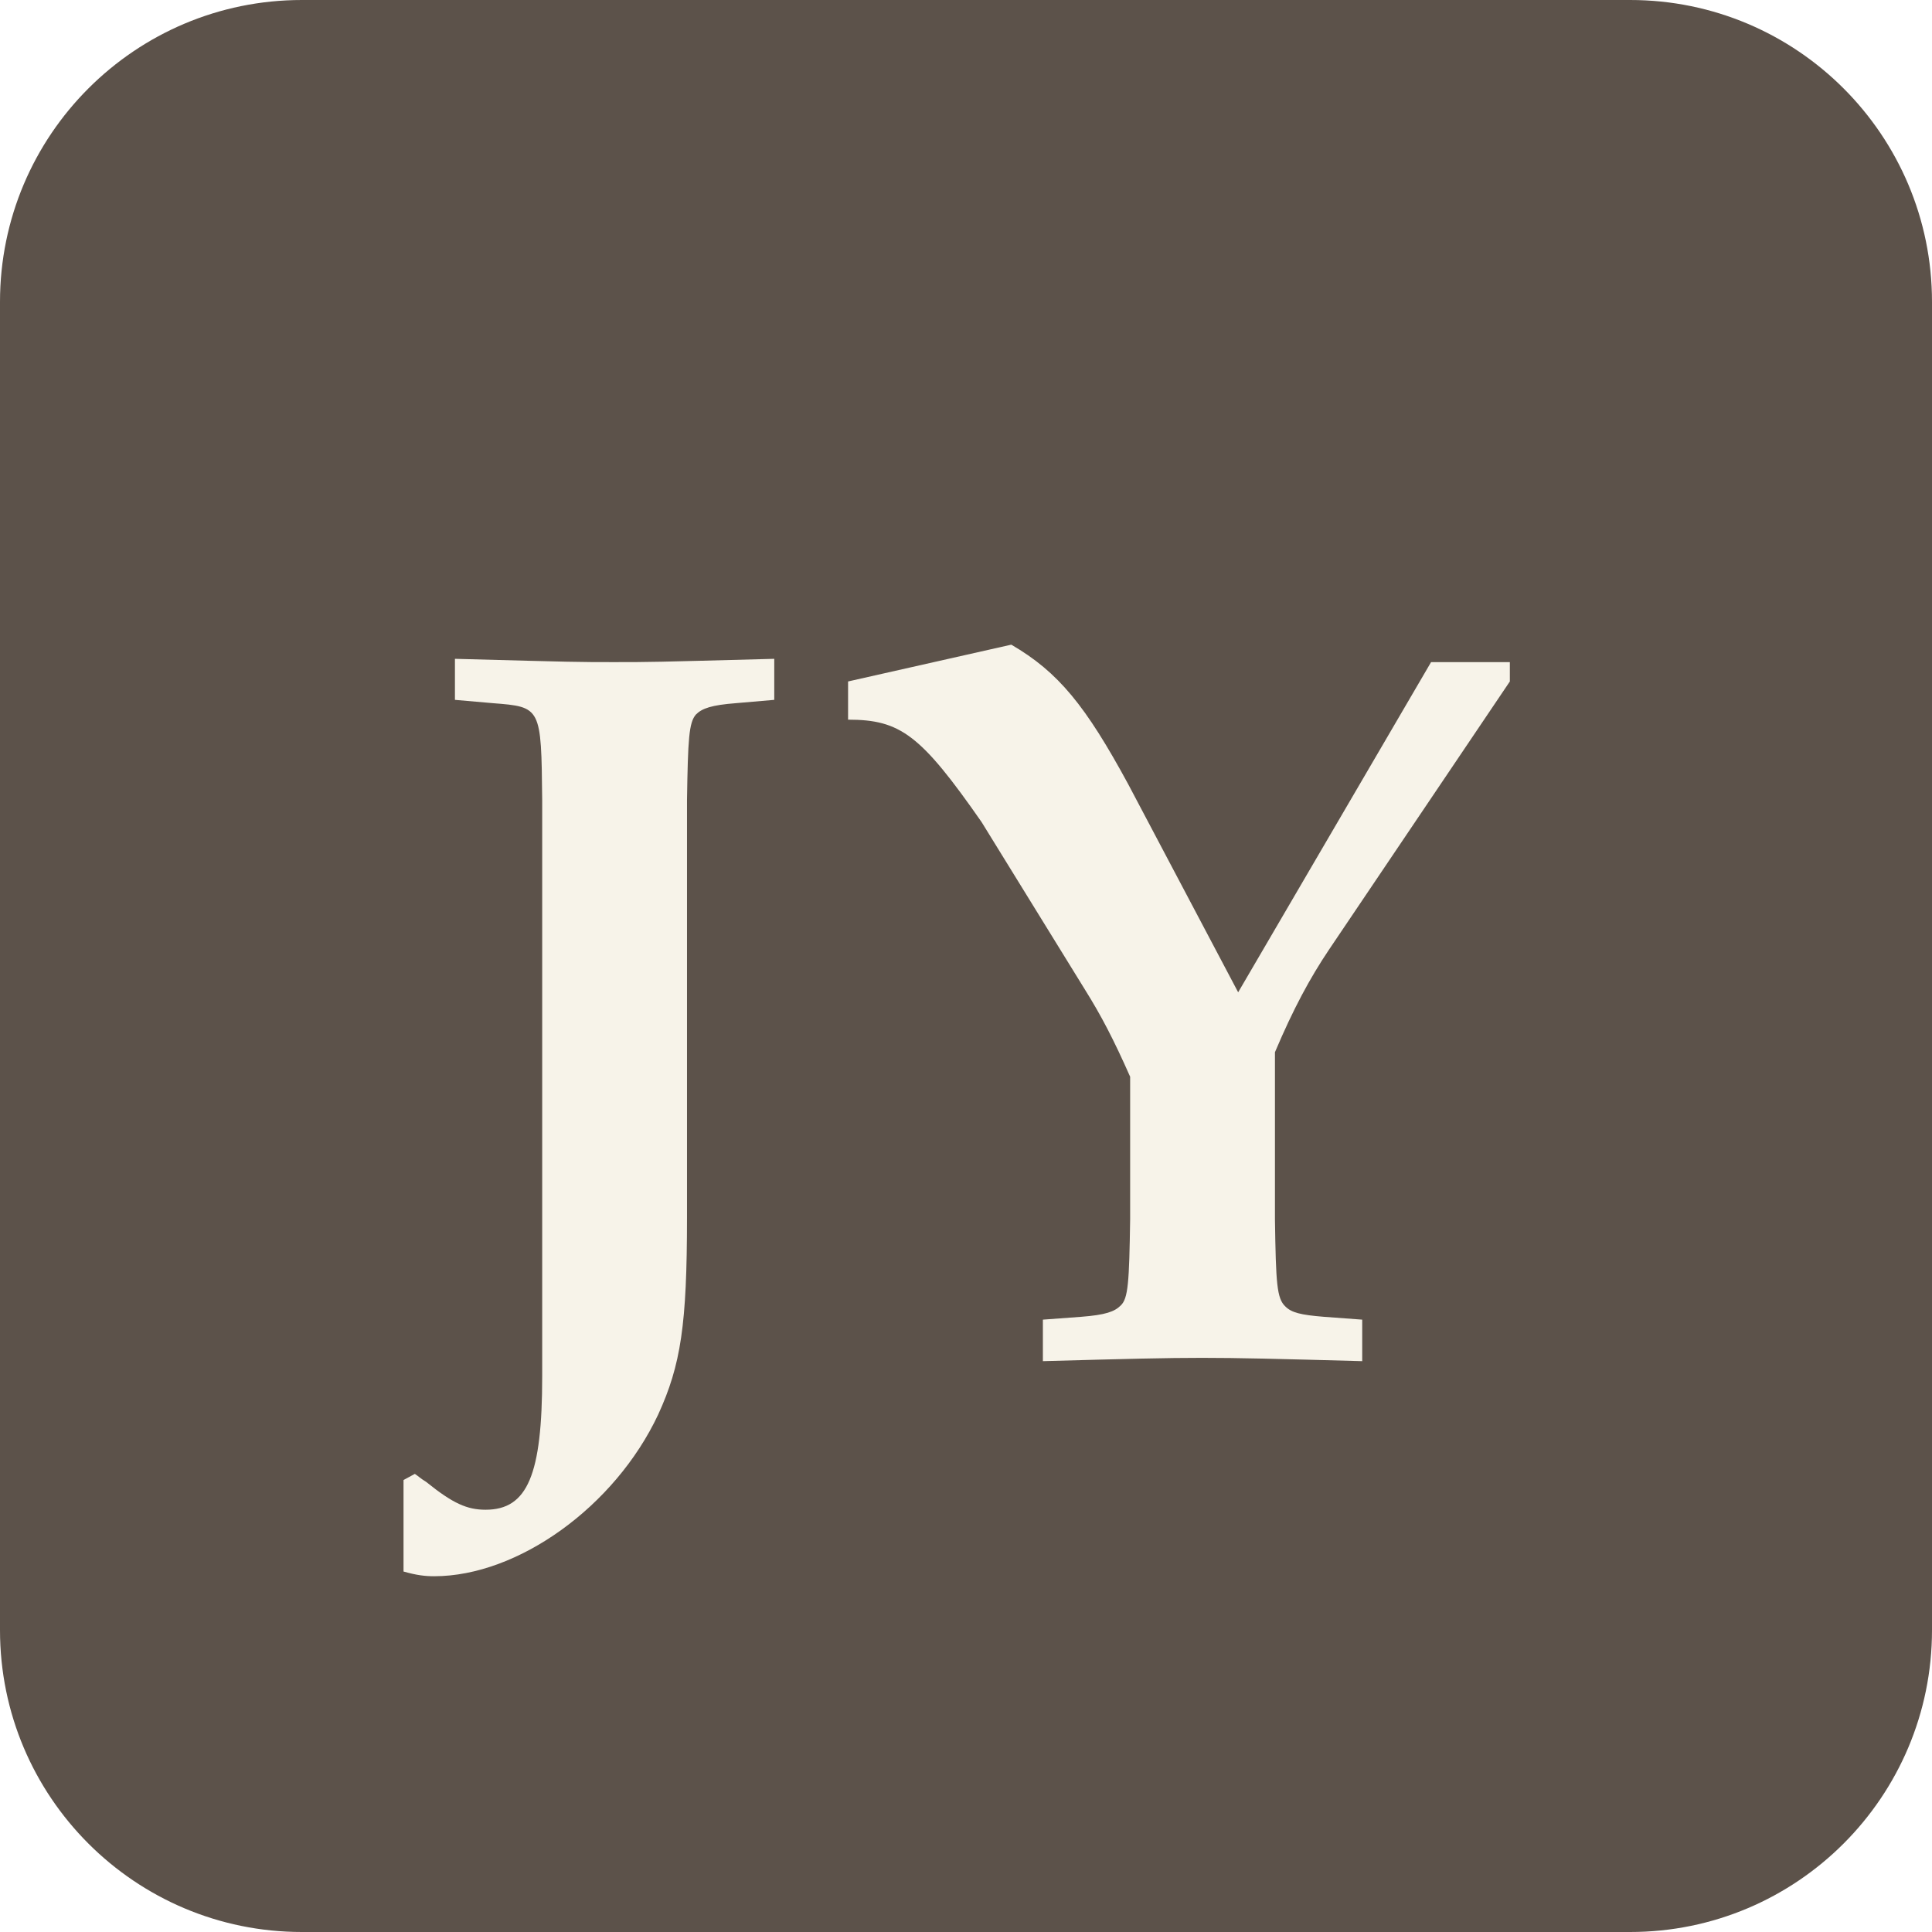
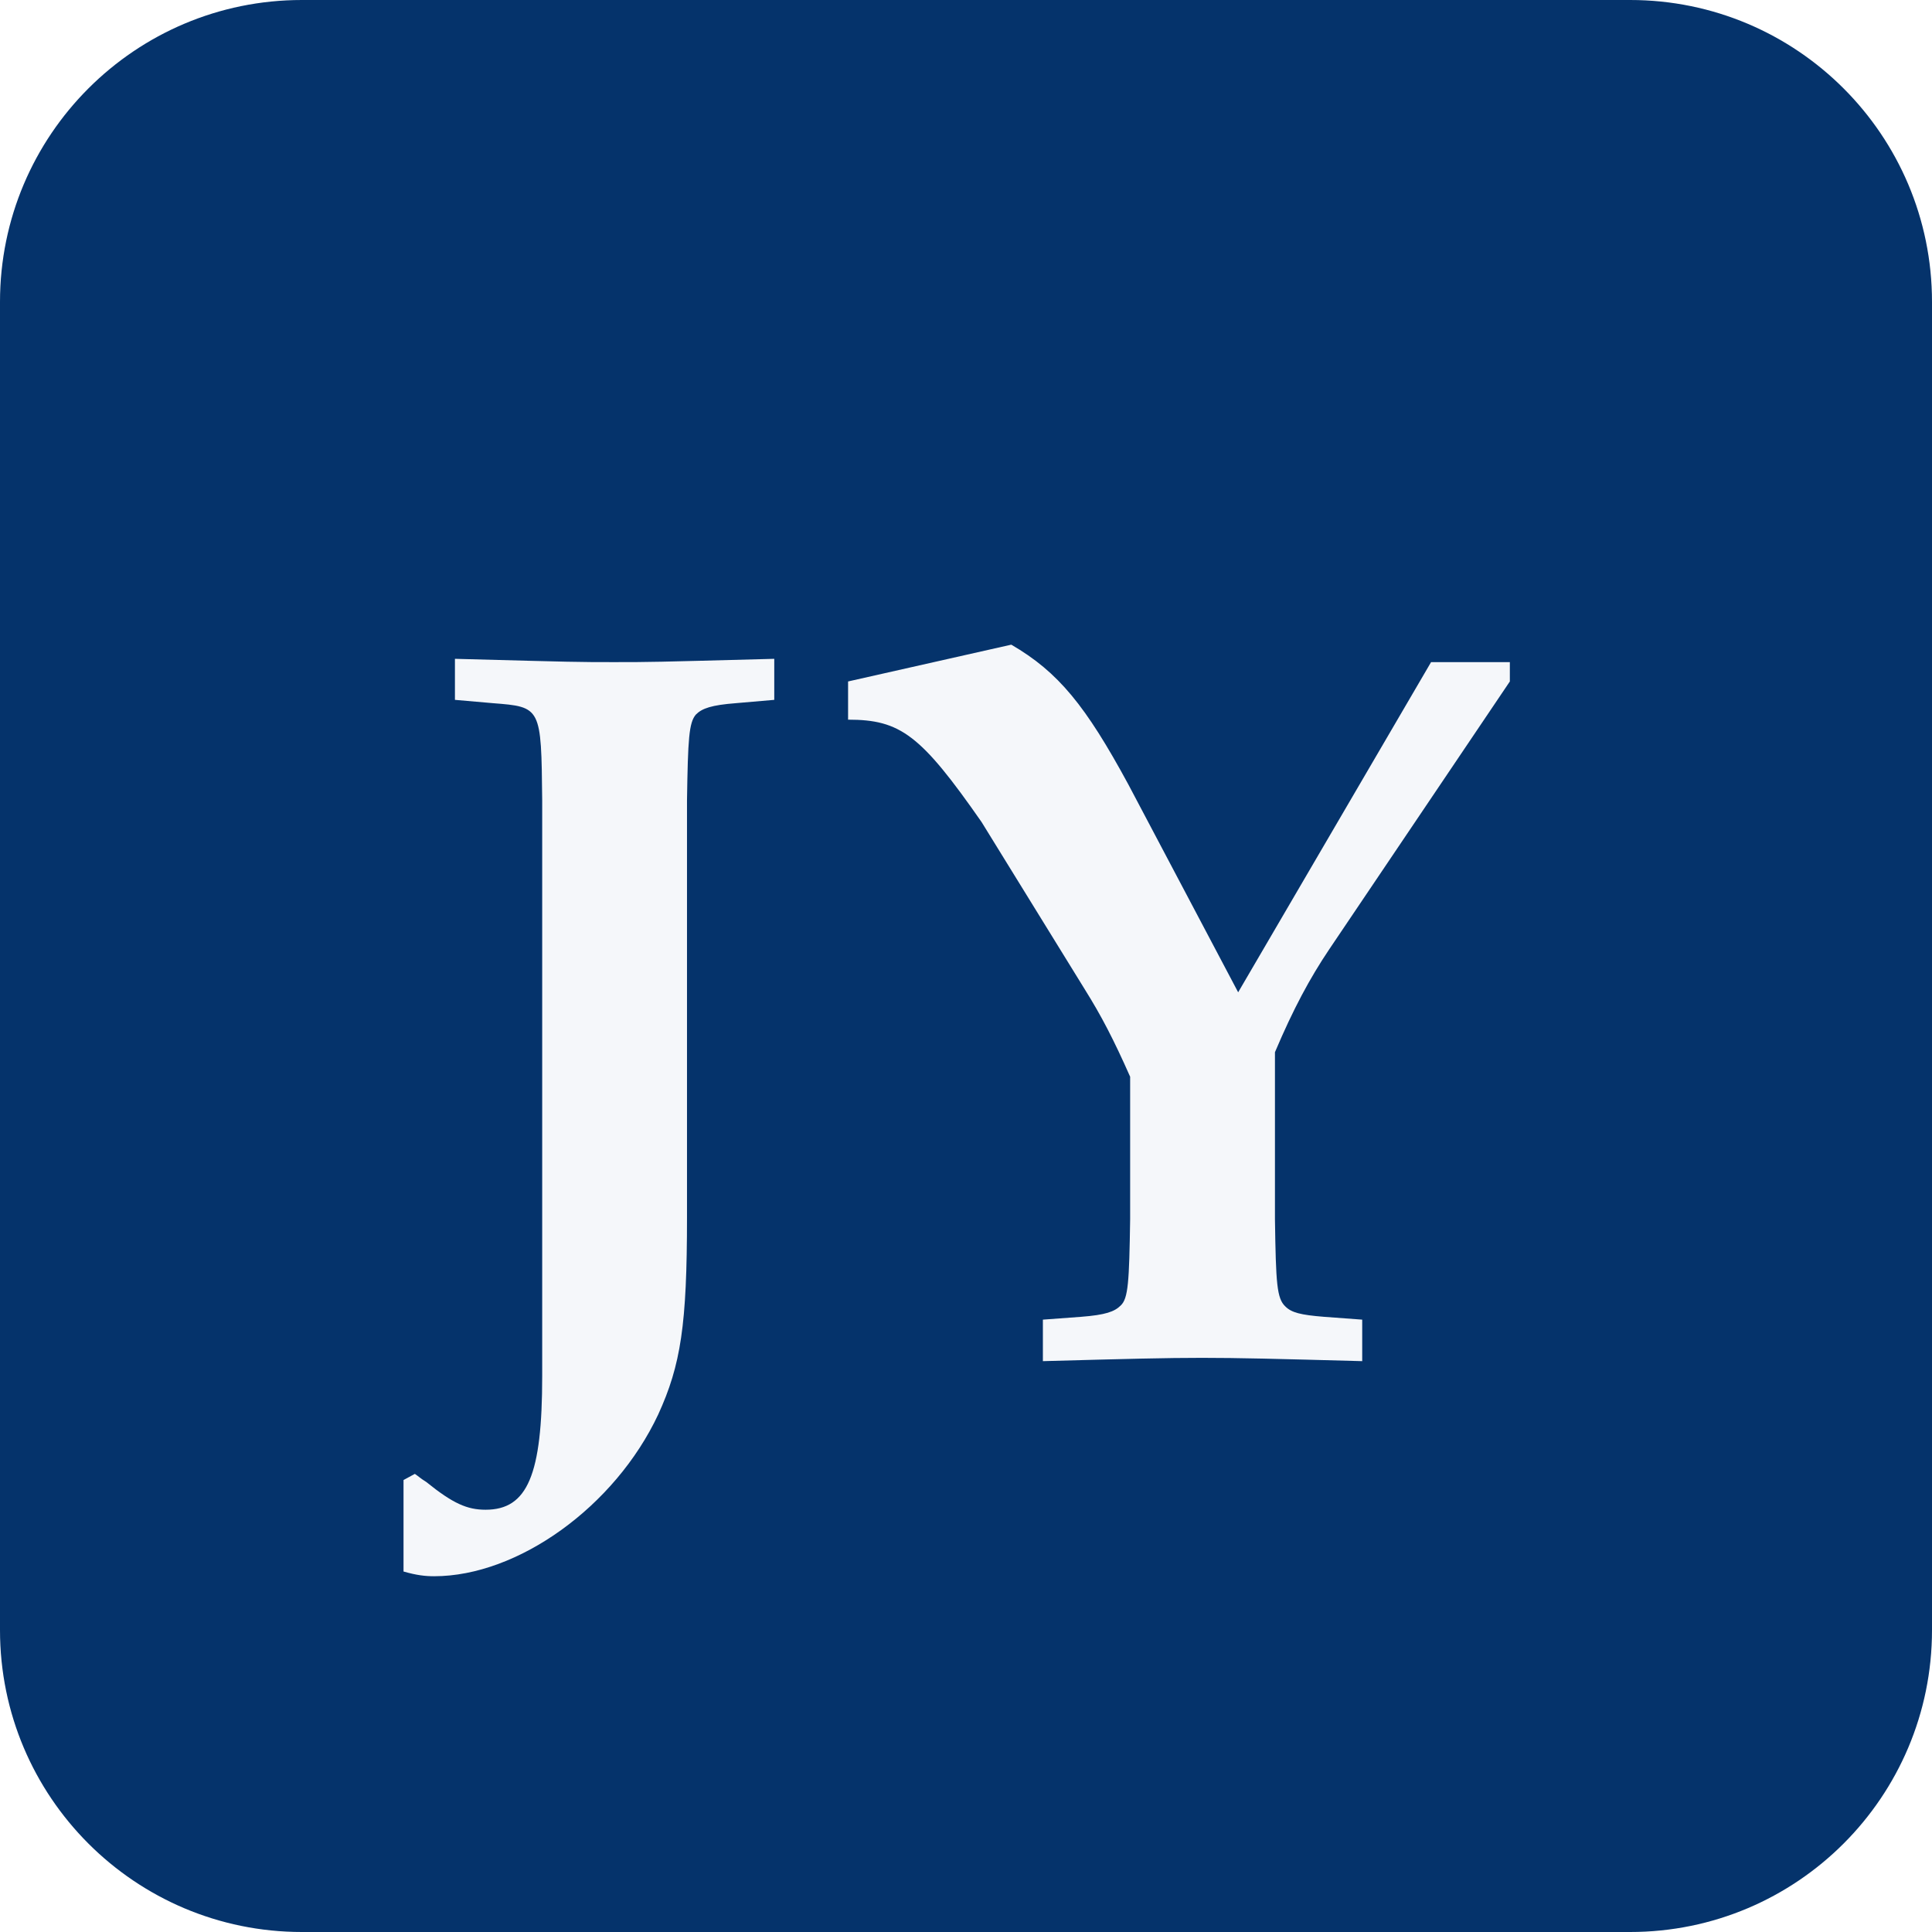
<svg xmlns="http://www.w3.org/2000/svg" viewBox="0 0 64 64" role="img" aria-label="JY">
-   <rect width="64" height="64" rx="10" fill="#5c524a" />
-   <text x="50%" y="54%" text-anchor="middle" dominant-baseline="middle" font-family="Palatino, 'Palatino Linotype', 'Book Antiqua', Georgia, serif" font-size="34" font-weight="700" fill="#f7f3e9">JY</text>
+   <rect width="64" height="64" rx="10" fill="#05336B" />
+   <text x="50%" y="54%" text-anchor="middle" dominant-baseline="middle" font-family="Palatino, 'Palatino Linotype', 'Book Antiqua', Georgia, serif" font-size="34" font-weight="700" fill="#f5f7fa">JY</text>
</svg>
